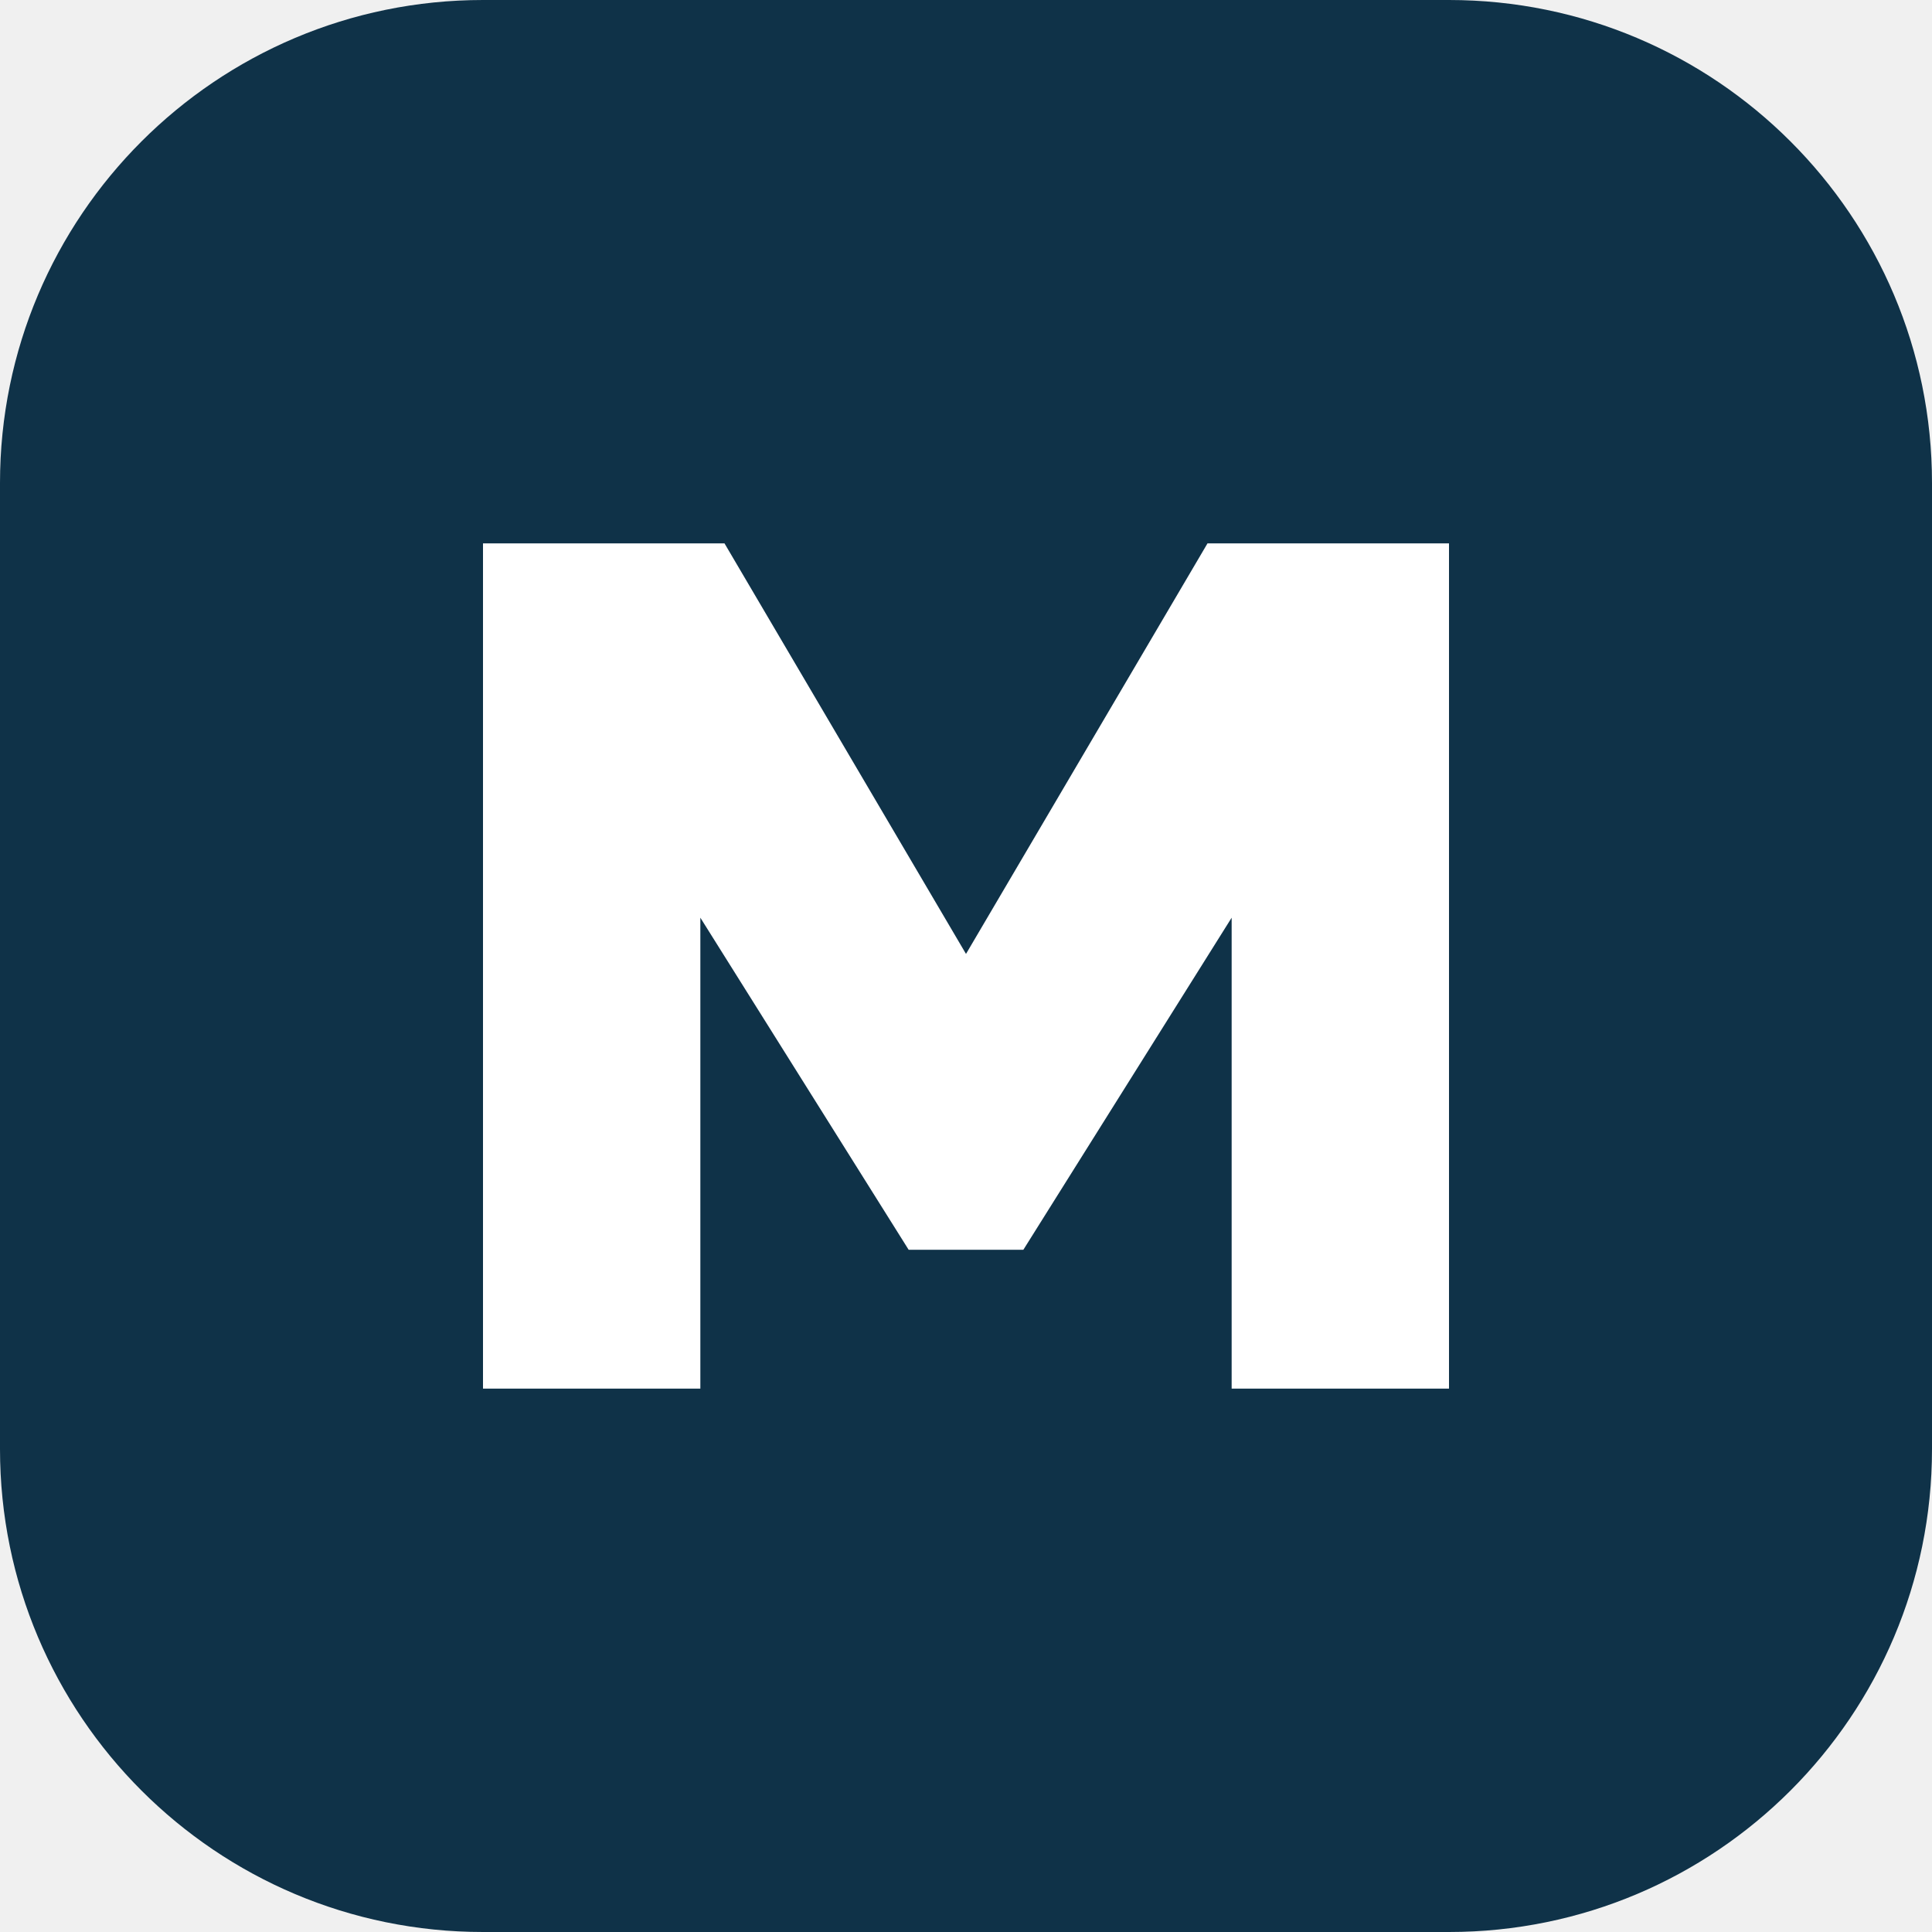
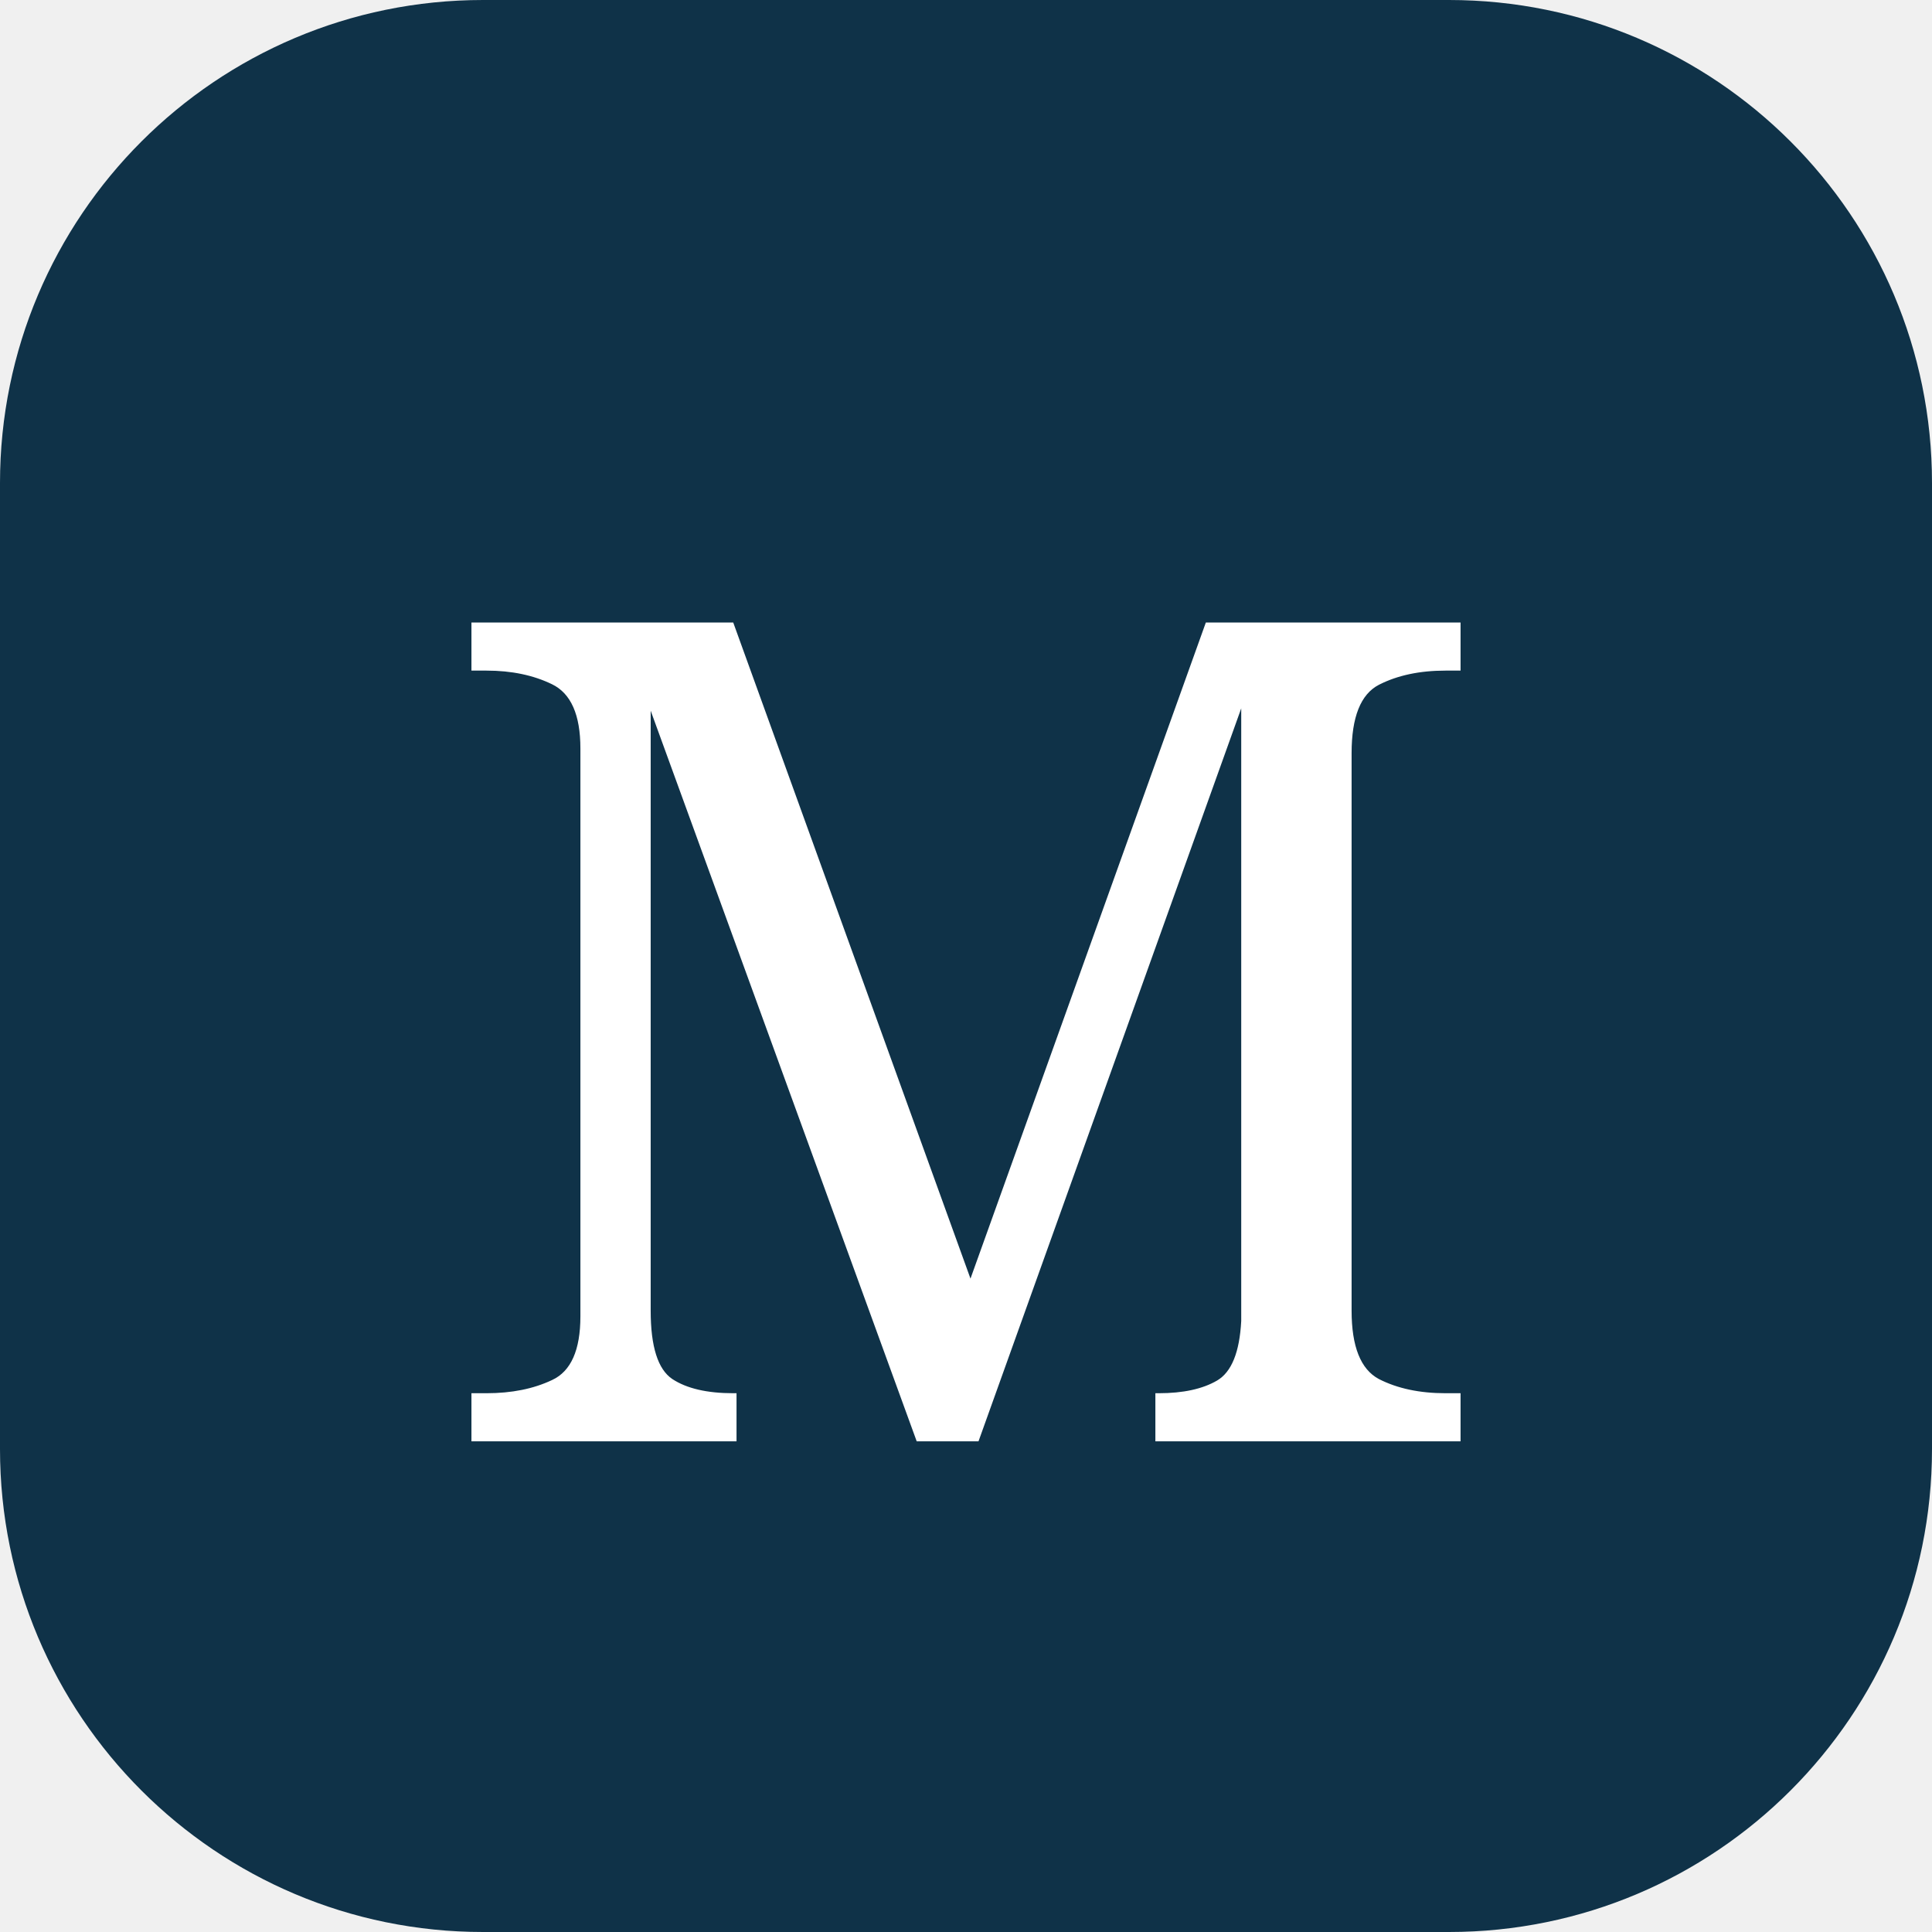
<svg xmlns="http://www.w3.org/2000/svg" viewBox="0 0 64 64">
  <rect width="64" height="64" rx="16" fill="#0F3248" />
-   <path fill="#FFFFFF" d="M16 46V18h8l8 13.6L40 18h8v28h-7.2V30.4l-6.9 11h-3.8l-6.9-11V46H16Z" />
+   <text x="50%" y="54%" dominant-baseline="middle" text-anchor="middle" fill="#FFFFFF" font-family="Fraunces, Georgia, serif" font-weight="500" font-size="38">M</text>
</svg>
